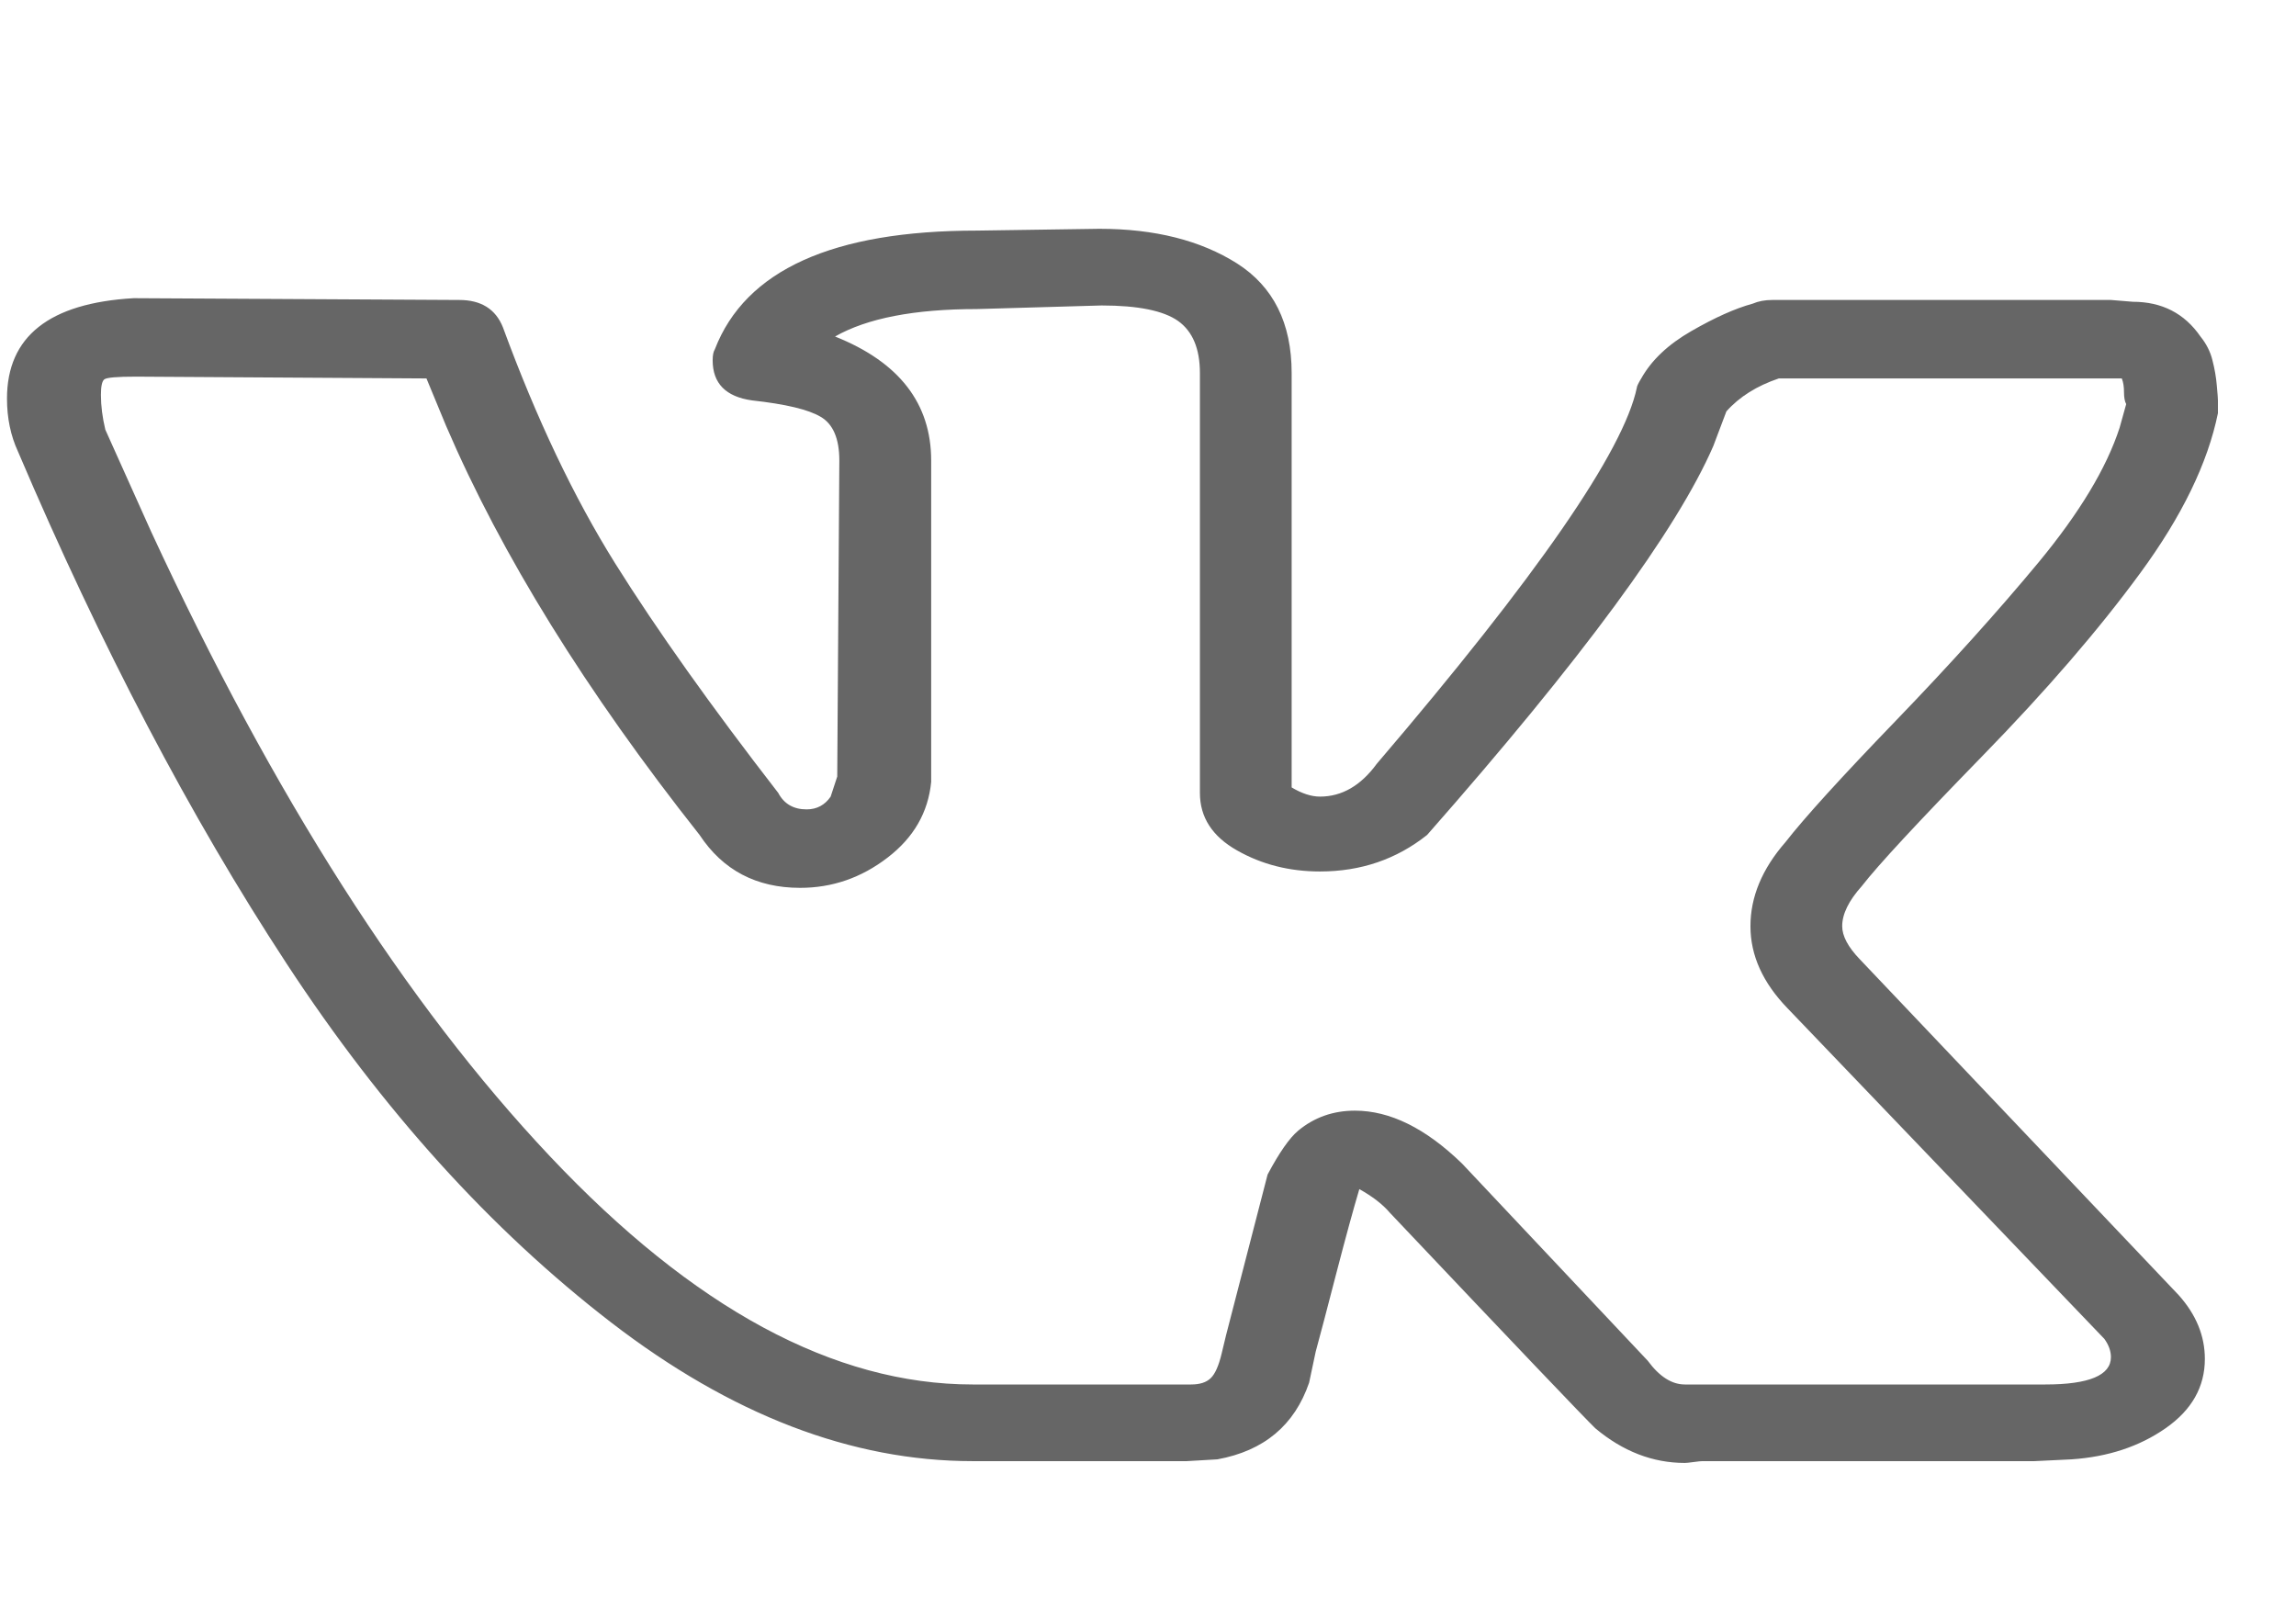
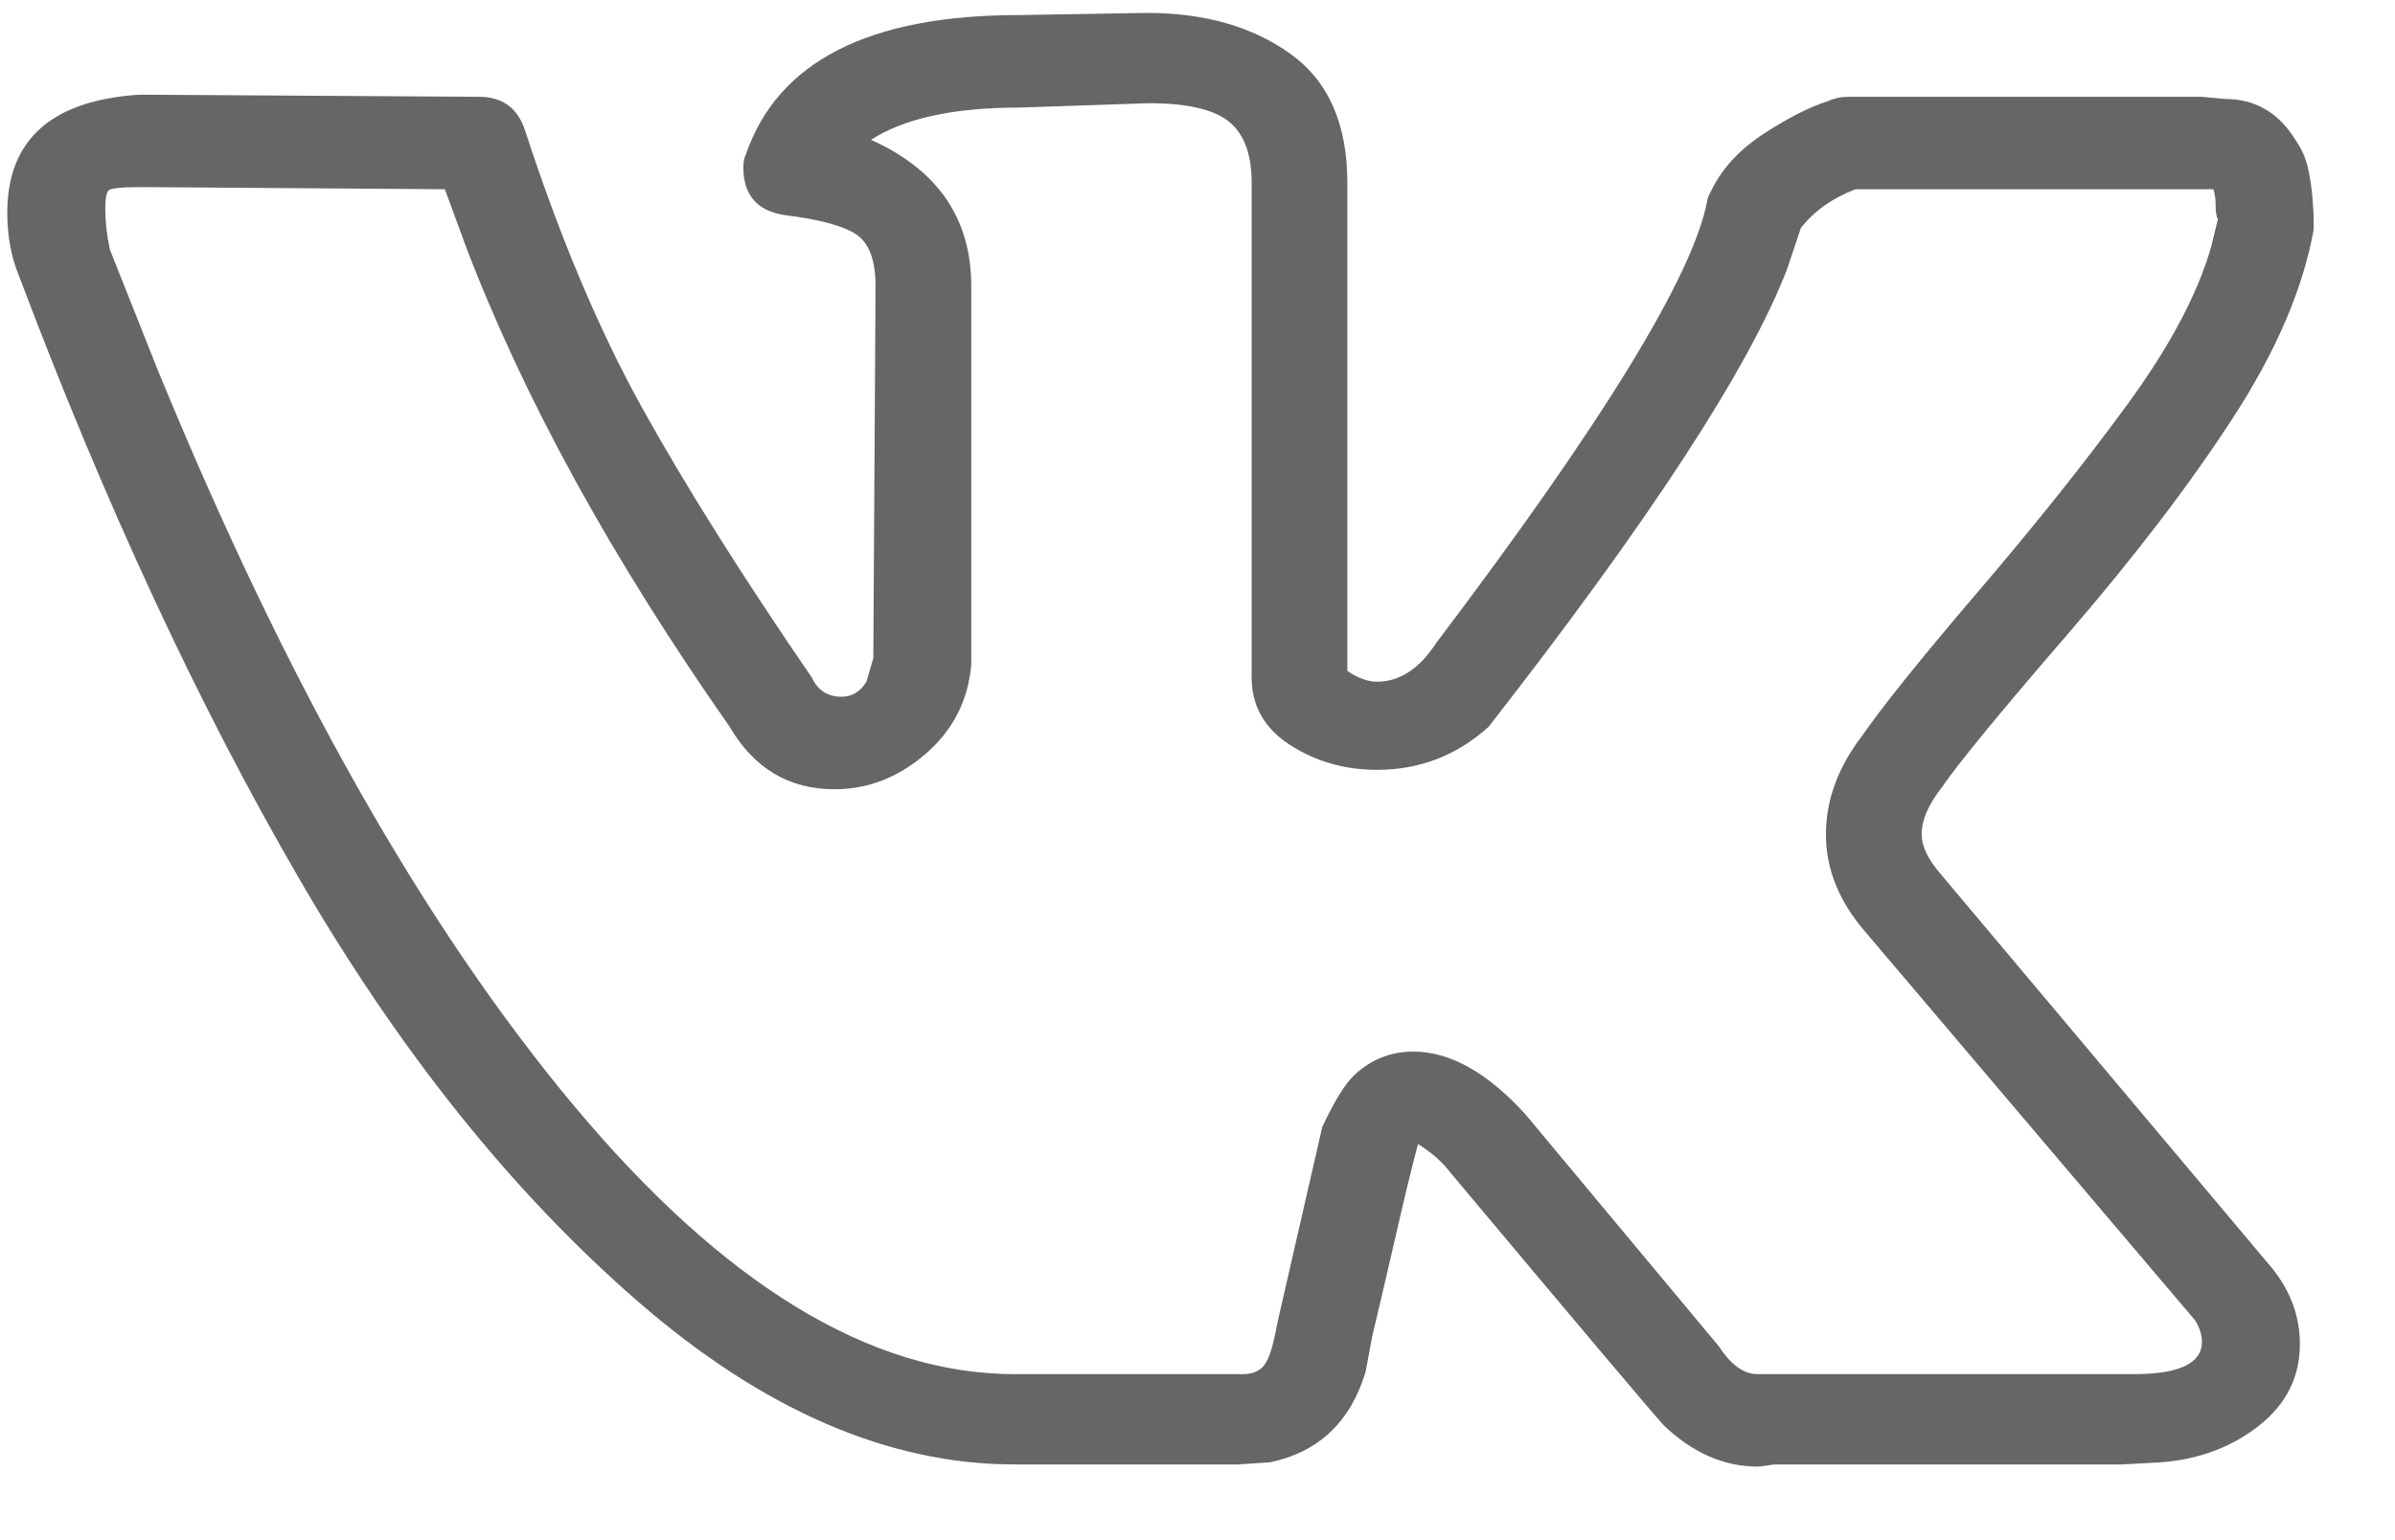
- <svg xmlns="http://www.w3.org/2000/svg" width="23" height="16" viewBox="0 0 23 16" fill="none">
-   <path d="M0.07 3.993C0.07 3.371 0.493 3.036 1.339 2.987L4.6 3.005C4.819 3.005 4.965 3.096 5.038 3.279C5.374 4.194 5.749 4.983 6.165 5.648C6.581 6.312 7.125 7.077 7.796 7.943C7.854 8.053 7.949 8.108 8.08 8.108C8.182 8.108 8.263 8.065 8.321 7.98L8.387 7.779L8.408 4.614C8.408 4.395 8.346 4.249 8.222 4.176C8.098 4.102 7.869 4.048 7.533 4.011C7.27 3.974 7.139 3.84 7.139 3.609C7.139 3.56 7.146 3.523 7.161 3.499C7.467 2.706 8.343 2.31 9.787 2.31L11.013 2.292C11.567 2.292 12.027 2.408 12.392 2.639C12.756 2.871 12.939 3.237 12.939 3.737V7.888C13.041 7.949 13.136 7.98 13.223 7.98C13.442 7.98 13.632 7.87 13.792 7.651C15.397 5.773 16.265 4.517 16.397 3.883C16.397 3.871 16.411 3.84 16.441 3.791C16.543 3.609 16.71 3.45 16.944 3.316C17.177 3.182 17.381 3.09 17.557 3.042C17.615 3.017 17.681 3.005 17.754 3.005H21.146L21.365 3.023C21.657 3.023 21.883 3.139 22.043 3.371C22.102 3.444 22.142 3.523 22.163 3.609C22.185 3.694 22.2 3.779 22.207 3.865C22.215 3.95 22.218 3.999 22.218 4.011V4.139C22.116 4.639 21.857 5.172 21.441 5.739C21.026 6.306 20.497 6.919 19.855 7.577C19.213 8.236 18.811 8.669 18.651 8.876C18.52 9.022 18.454 9.156 18.454 9.278C18.454 9.376 18.512 9.486 18.629 9.608L21.824 12.973C21.999 13.168 22.087 13.381 22.087 13.613C22.087 13.893 21.956 14.125 21.693 14.308C21.43 14.491 21.117 14.594 20.752 14.619L20.38 14.637H17.053C17.039 14.637 17.009 14.64 16.966 14.646C16.922 14.652 16.893 14.655 16.878 14.655C16.557 14.655 16.258 14.54 15.981 14.308C15.879 14.21 15.193 13.491 13.924 12.15C13.851 12.064 13.748 11.985 13.617 11.912C13.559 12.107 13.482 12.387 13.387 12.753C13.293 13.119 13.223 13.381 13.18 13.54L13.114 13.851C12.968 14.277 12.662 14.534 12.195 14.619L11.888 14.637H9.743C8.532 14.637 7.325 14.174 6.121 13.247C4.918 12.32 3.834 11.123 2.871 9.653C1.908 8.184 1.011 6.474 0.18 4.523C0.107 4.365 0.07 4.188 0.07 3.993ZM13.223 8.73C12.917 8.73 12.64 8.66 12.392 8.519C12.144 8.379 12.02 8.187 12.02 7.943V3.737C12.02 3.493 11.947 3.319 11.801 3.215C11.655 3.112 11.399 3.06 11.035 3.06L9.787 3.096C9.16 3.096 8.686 3.188 8.365 3.371C9.007 3.627 9.328 4.041 9.328 4.614V7.833C9.298 8.138 9.153 8.391 8.89 8.592C8.627 8.794 8.336 8.894 8.015 8.894C7.577 8.894 7.241 8.717 7.008 8.364C5.87 6.925 5.024 5.559 4.469 4.267L4.272 3.791L1.361 3.773C1.172 3.773 1.066 3.782 1.044 3.801C1.022 3.819 1.011 3.871 1.011 3.956C1.011 4.066 1.026 4.182 1.055 4.304L1.515 5.328C2.74 7.974 4.071 10.059 5.509 11.583C6.946 13.107 8.357 13.869 9.743 13.869H11.932C12.02 13.869 12.085 13.848 12.129 13.805C12.173 13.762 12.209 13.68 12.238 13.558L12.282 13.375L12.698 11.766C12.815 11.546 12.917 11.4 13.004 11.327C13.165 11.193 13.355 11.126 13.573 11.126C13.924 11.126 14.281 11.302 14.646 11.656L16.506 13.631C16.623 13.79 16.747 13.869 16.878 13.869H20.489C20.927 13.869 21.146 13.777 21.146 13.595C21.146 13.534 21.124 13.473 21.08 13.412L17.907 10.101C17.659 9.845 17.535 9.571 17.535 9.278C17.535 8.986 17.651 8.705 17.885 8.437C18.075 8.193 18.443 7.788 18.99 7.221C19.537 6.654 20.015 6.123 20.424 5.63C20.832 5.136 21.102 4.688 21.233 4.285L21.299 4.048C21.285 4.023 21.277 3.984 21.277 3.929C21.277 3.874 21.27 3.828 21.255 3.791H17.819C17.6 3.865 17.425 3.974 17.294 4.121L17.163 4.468C16.798 5.309 15.842 6.608 14.296 8.364C13.989 8.608 13.632 8.73 13.223 8.73Z" fill="#666666" />
+ <svg xmlns="http://www.w3.org/2000/svg" width="28" height="18" viewBox="0 0 28 18" fill="none">
+   <path d="M0.085 2.49C0.085 1.635 0.6 1.174 1.631 1.107L5.6 1.132C5.867 1.132 6.045 1.258 6.133 1.509C6.542 2.767 6.999 3.852 7.505 4.766C8.012 5.679 8.673 6.731 9.49 7.922C9.561 8.073 9.677 8.148 9.837 8.148C9.961 8.148 10.059 8.089 10.13 7.972L10.21 7.696L10.236 3.345C10.236 3.043 10.161 2.842 10.01 2.741C9.859 2.641 9.579 2.565 9.171 2.515C8.851 2.465 8.691 2.28 8.691 1.962C8.691 1.895 8.7 1.844 8.718 1.811C9.091 0.721 10.156 0.176 11.915 0.176L13.407 0.151C14.082 0.151 14.641 0.31 15.085 0.629C15.53 0.947 15.752 1.45 15.752 2.138V7.846C15.876 7.93 15.991 7.972 16.098 7.972C16.364 7.972 16.595 7.821 16.791 7.519C18.744 4.938 19.801 3.211 19.961 2.339C19.961 2.322 19.979 2.28 20.015 2.213C20.139 1.962 20.343 1.744 20.627 1.559C20.912 1.375 21.16 1.249 21.373 1.182C21.444 1.149 21.524 1.132 21.613 1.132H25.743L26.009 1.157C26.364 1.157 26.64 1.316 26.835 1.635C26.906 1.735 26.955 1.844 26.982 1.962C27.008 2.079 27.026 2.196 27.035 2.314C27.044 2.431 27.048 2.498 27.048 2.515V2.691C26.924 3.378 26.609 4.112 26.102 4.892C25.596 5.671 24.952 6.514 24.171 7.419C23.389 8.324 22.901 8.919 22.705 9.204C22.546 9.406 22.466 9.59 22.466 9.758C22.466 9.892 22.537 10.043 22.679 10.21L26.569 14.838C26.782 15.106 26.888 15.399 26.888 15.718C26.888 16.103 26.729 16.422 26.409 16.673C26.089 16.925 25.707 17.067 25.263 17.101L24.81 17.126H20.761C20.743 17.126 20.707 17.13 20.654 17.139C20.601 17.147 20.565 17.151 20.547 17.151C20.157 17.151 19.792 16.992 19.455 16.673C19.331 16.539 18.496 15.55 16.951 13.706C16.862 13.588 16.737 13.479 16.578 13.379C16.506 13.647 16.413 14.033 16.298 14.536C16.182 15.039 16.098 15.399 16.045 15.617L15.965 16.045C15.787 16.631 15.414 16.983 14.846 17.101L14.473 17.126H11.862C10.387 17.126 8.918 16.489 7.452 15.215C5.987 13.941 4.668 12.293 3.496 10.273C2.323 8.253 1.231 5.902 0.219 3.219C0.13 3.001 0.085 2.758 0.085 2.49ZM16.098 9.003C15.725 9.003 15.387 8.907 15.085 8.714C14.784 8.521 14.633 8.257 14.633 7.922V2.138C14.633 1.802 14.544 1.564 14.366 1.421C14.188 1.279 13.878 1.207 13.434 1.207L11.915 1.258C11.151 1.258 10.574 1.383 10.183 1.635C10.965 1.987 11.355 2.557 11.355 3.345V7.771C11.32 8.19 11.142 8.538 10.823 8.815C10.503 9.091 10.148 9.23 9.757 9.23C9.224 9.23 8.815 8.986 8.531 8.5C7.146 6.522 6.116 4.644 5.441 2.867L5.201 2.213L1.657 2.188C1.426 2.188 1.298 2.201 1.271 2.226C1.244 2.251 1.231 2.322 1.231 2.44C1.231 2.59 1.249 2.75 1.284 2.917L1.844 4.326C3.336 7.964 4.957 10.831 6.706 12.926C8.456 15.022 10.174 16.07 11.862 16.07H14.526C14.633 16.07 14.713 16.04 14.766 15.982C14.819 15.923 14.863 15.81 14.899 15.642L14.952 15.391L15.459 13.178C15.601 12.876 15.725 12.675 15.832 12.574C16.027 12.39 16.258 12.298 16.524 12.298C16.951 12.298 17.386 12.541 17.83 13.027L20.094 15.743C20.236 15.961 20.387 16.07 20.547 16.07H24.944C25.476 16.07 25.743 15.944 25.743 15.693C25.743 15.609 25.716 15.525 25.663 15.441L21.8 10.889C21.498 10.537 21.347 10.16 21.347 9.758C21.347 9.355 21.489 8.97 21.773 8.601C22.004 8.266 22.452 7.708 23.118 6.928C23.785 6.149 24.366 5.42 24.863 4.741C25.361 4.062 25.689 3.446 25.849 2.892L25.929 2.565C25.912 2.532 25.903 2.477 25.903 2.402C25.903 2.326 25.894 2.264 25.876 2.213H21.693C21.427 2.314 21.213 2.465 21.054 2.666L20.894 3.144C20.45 4.301 19.286 6.086 17.403 8.5C17.03 8.836 16.595 9.003 16.098 9.003Z" fill="#666666" />
</svg>
